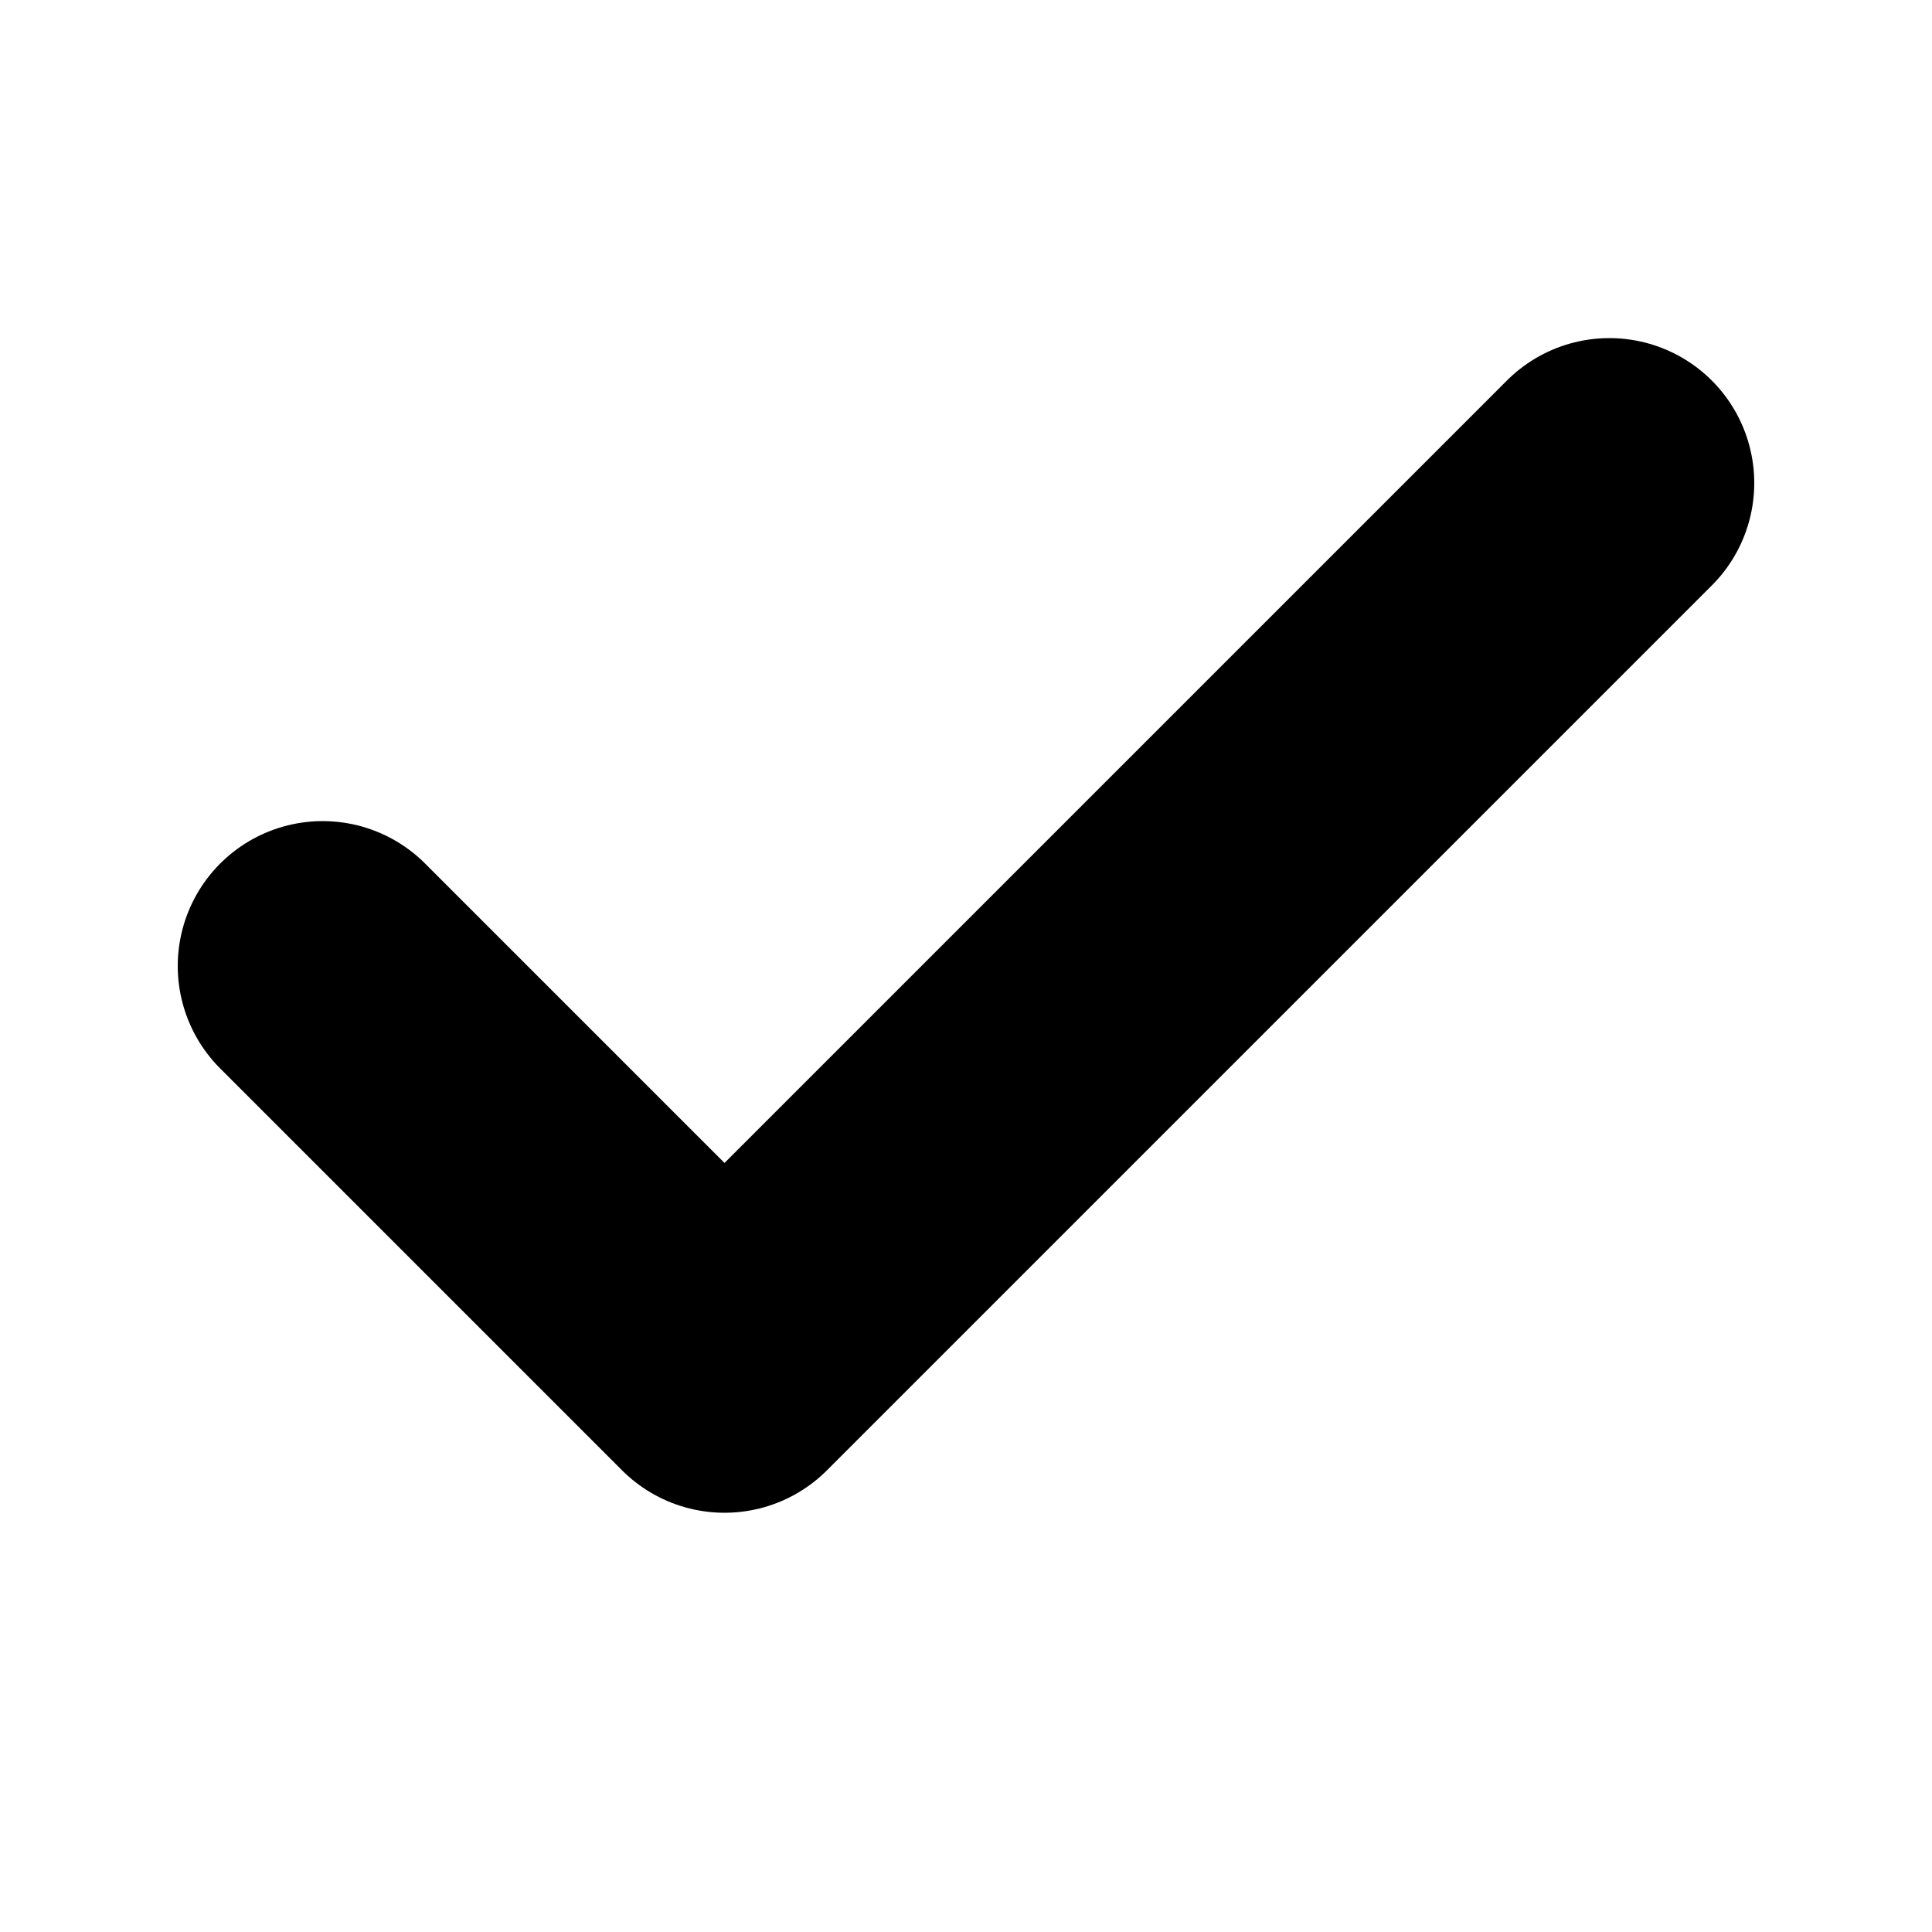
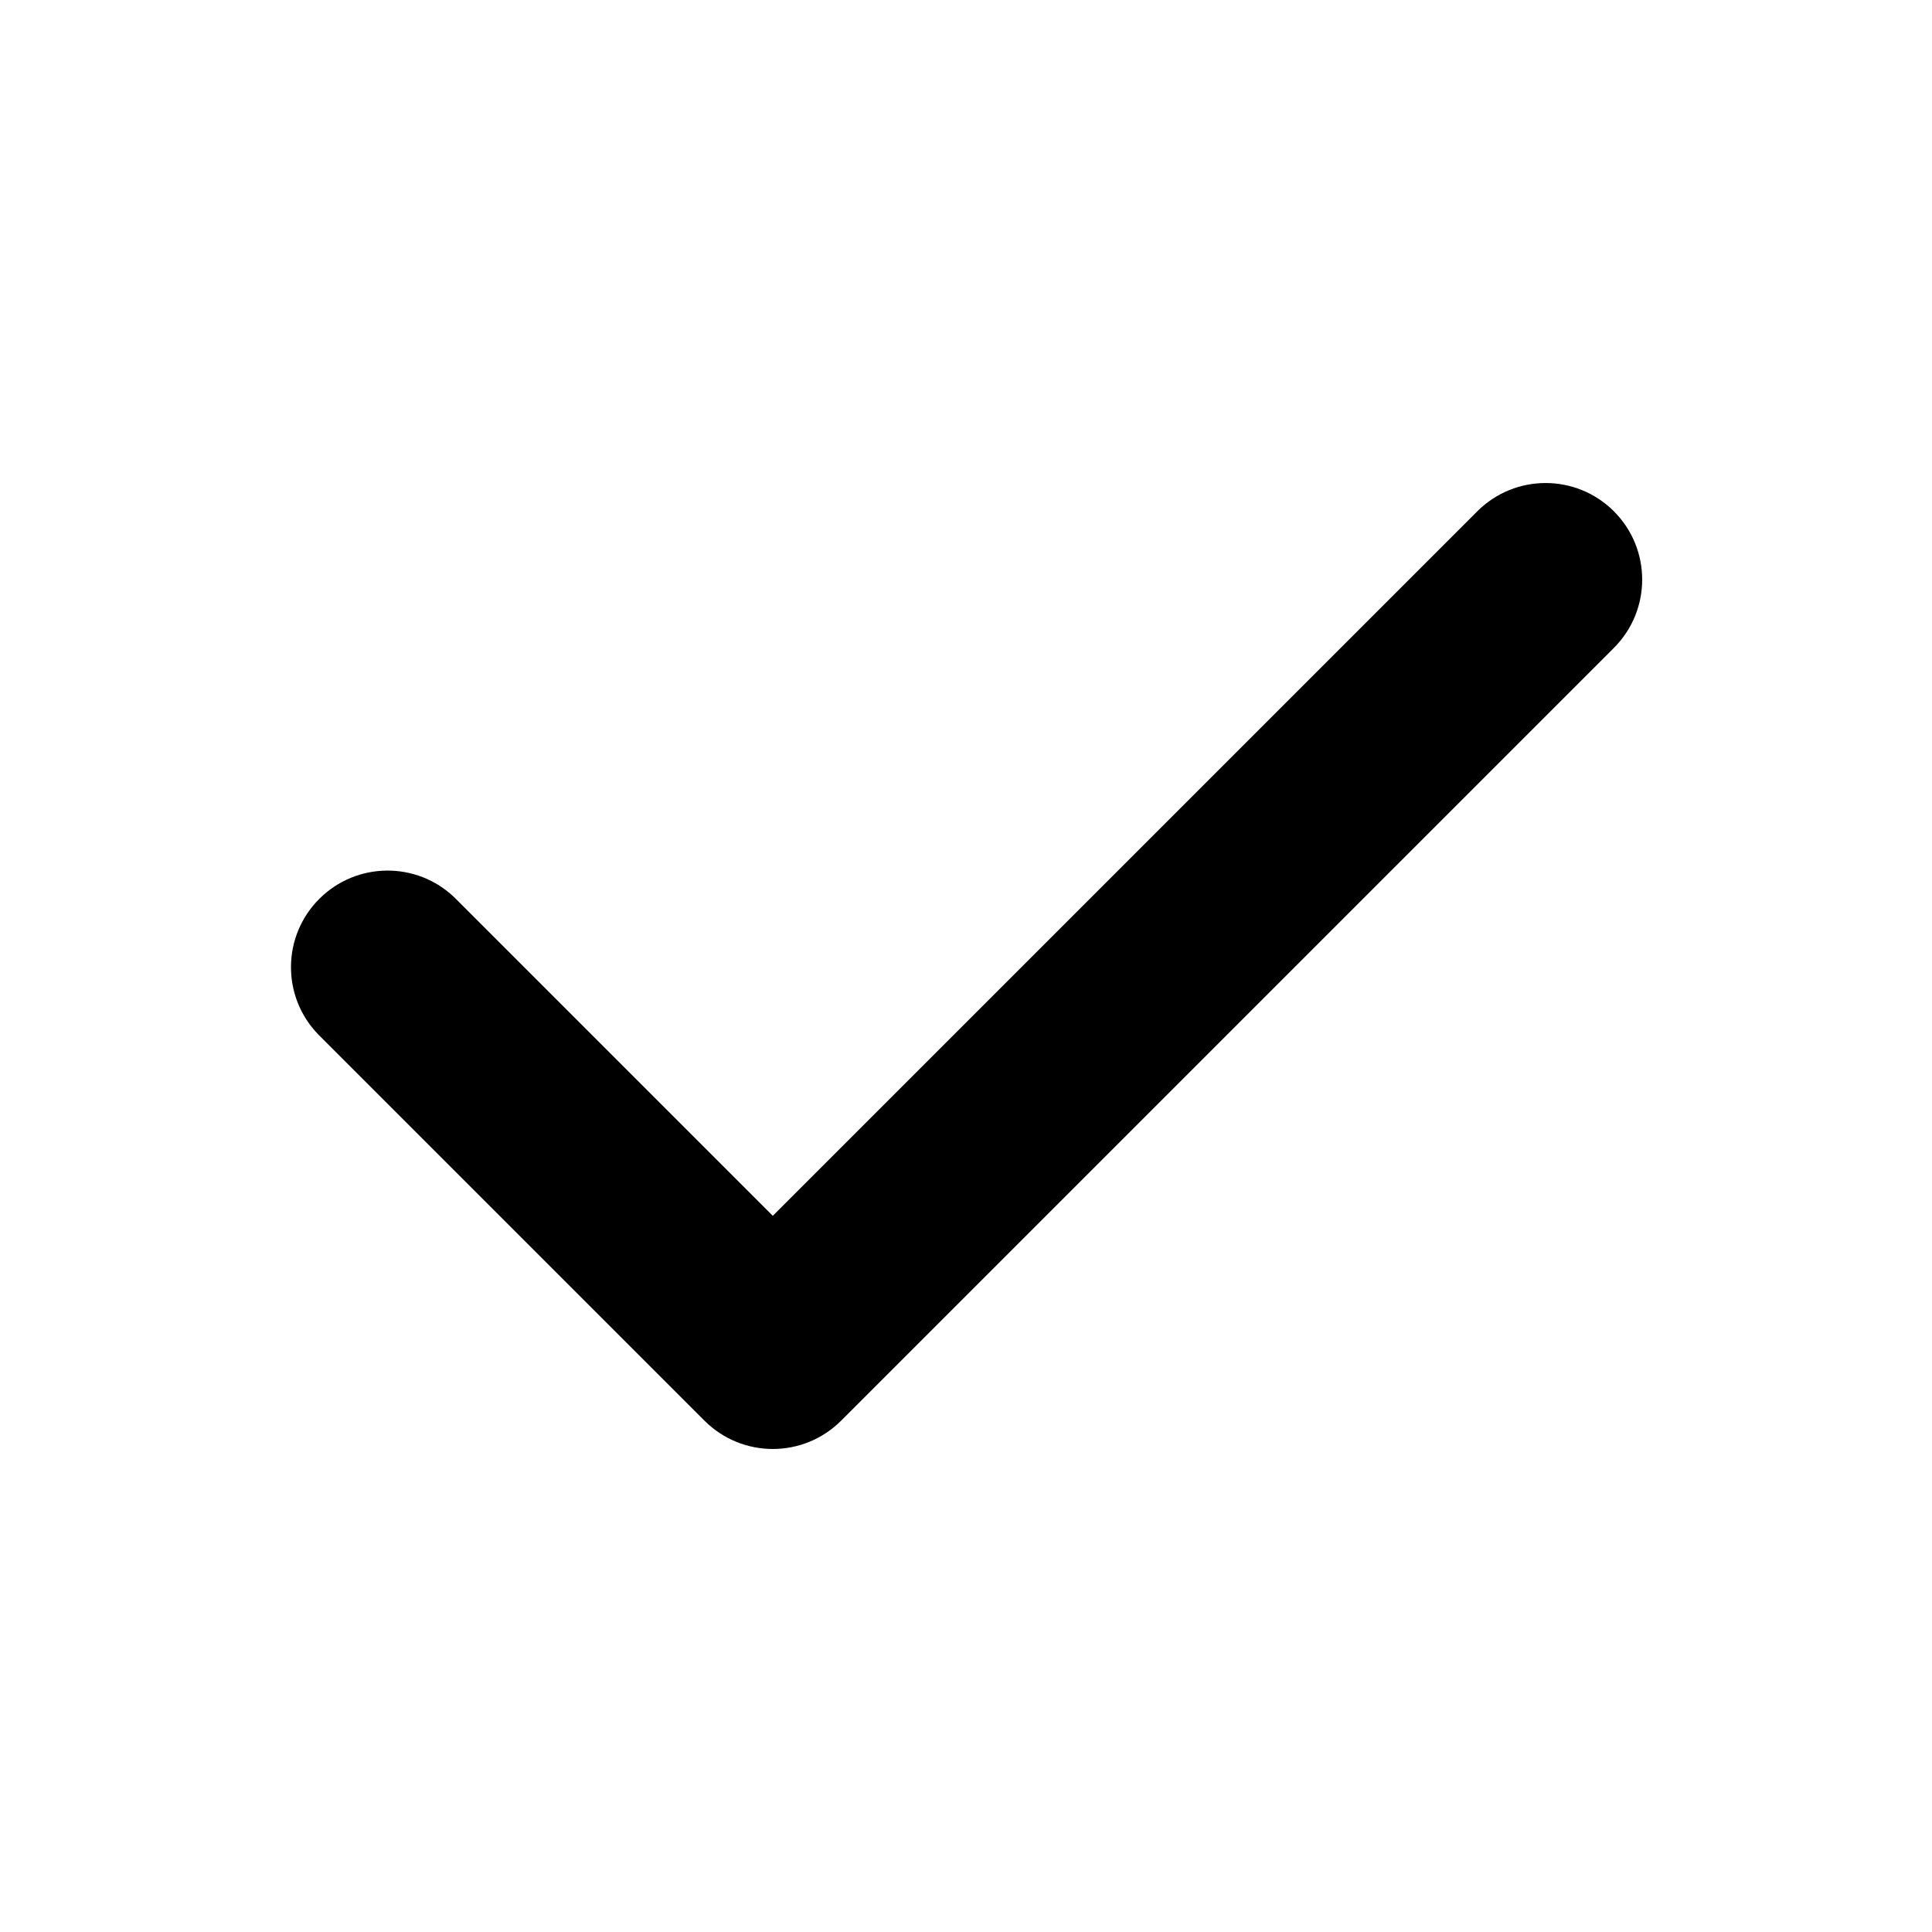
- <svg xmlns="http://www.w3.org/2000/svg" viewBox="0 0 10 10" width="10" height="10" fill="none">
-   <path stroke="currentColor" stroke-linecap="round" stroke-linejoin="round" stroke-width="1.5" d="M8.33 2.5 3.75 7.08 1.67 5" />
+ <svg xmlns="http://www.w3.org/2000/svg" viewBox="0 0 20 20" width="20" height="20" fill="none">
+   <path fill="currentColor" fill-rule="evenodd" d="M16.707 5.293a1 1 0 0 1 0 1.414l-8 8a1 1 0 0 1-1.414 0l-4-4a1 1 0 0 1 1.414-1.414L8 12.586l7.293-7.293a1 1 0 0 1 1.414 0Z" clip-rule="evenodd" />
</svg>
